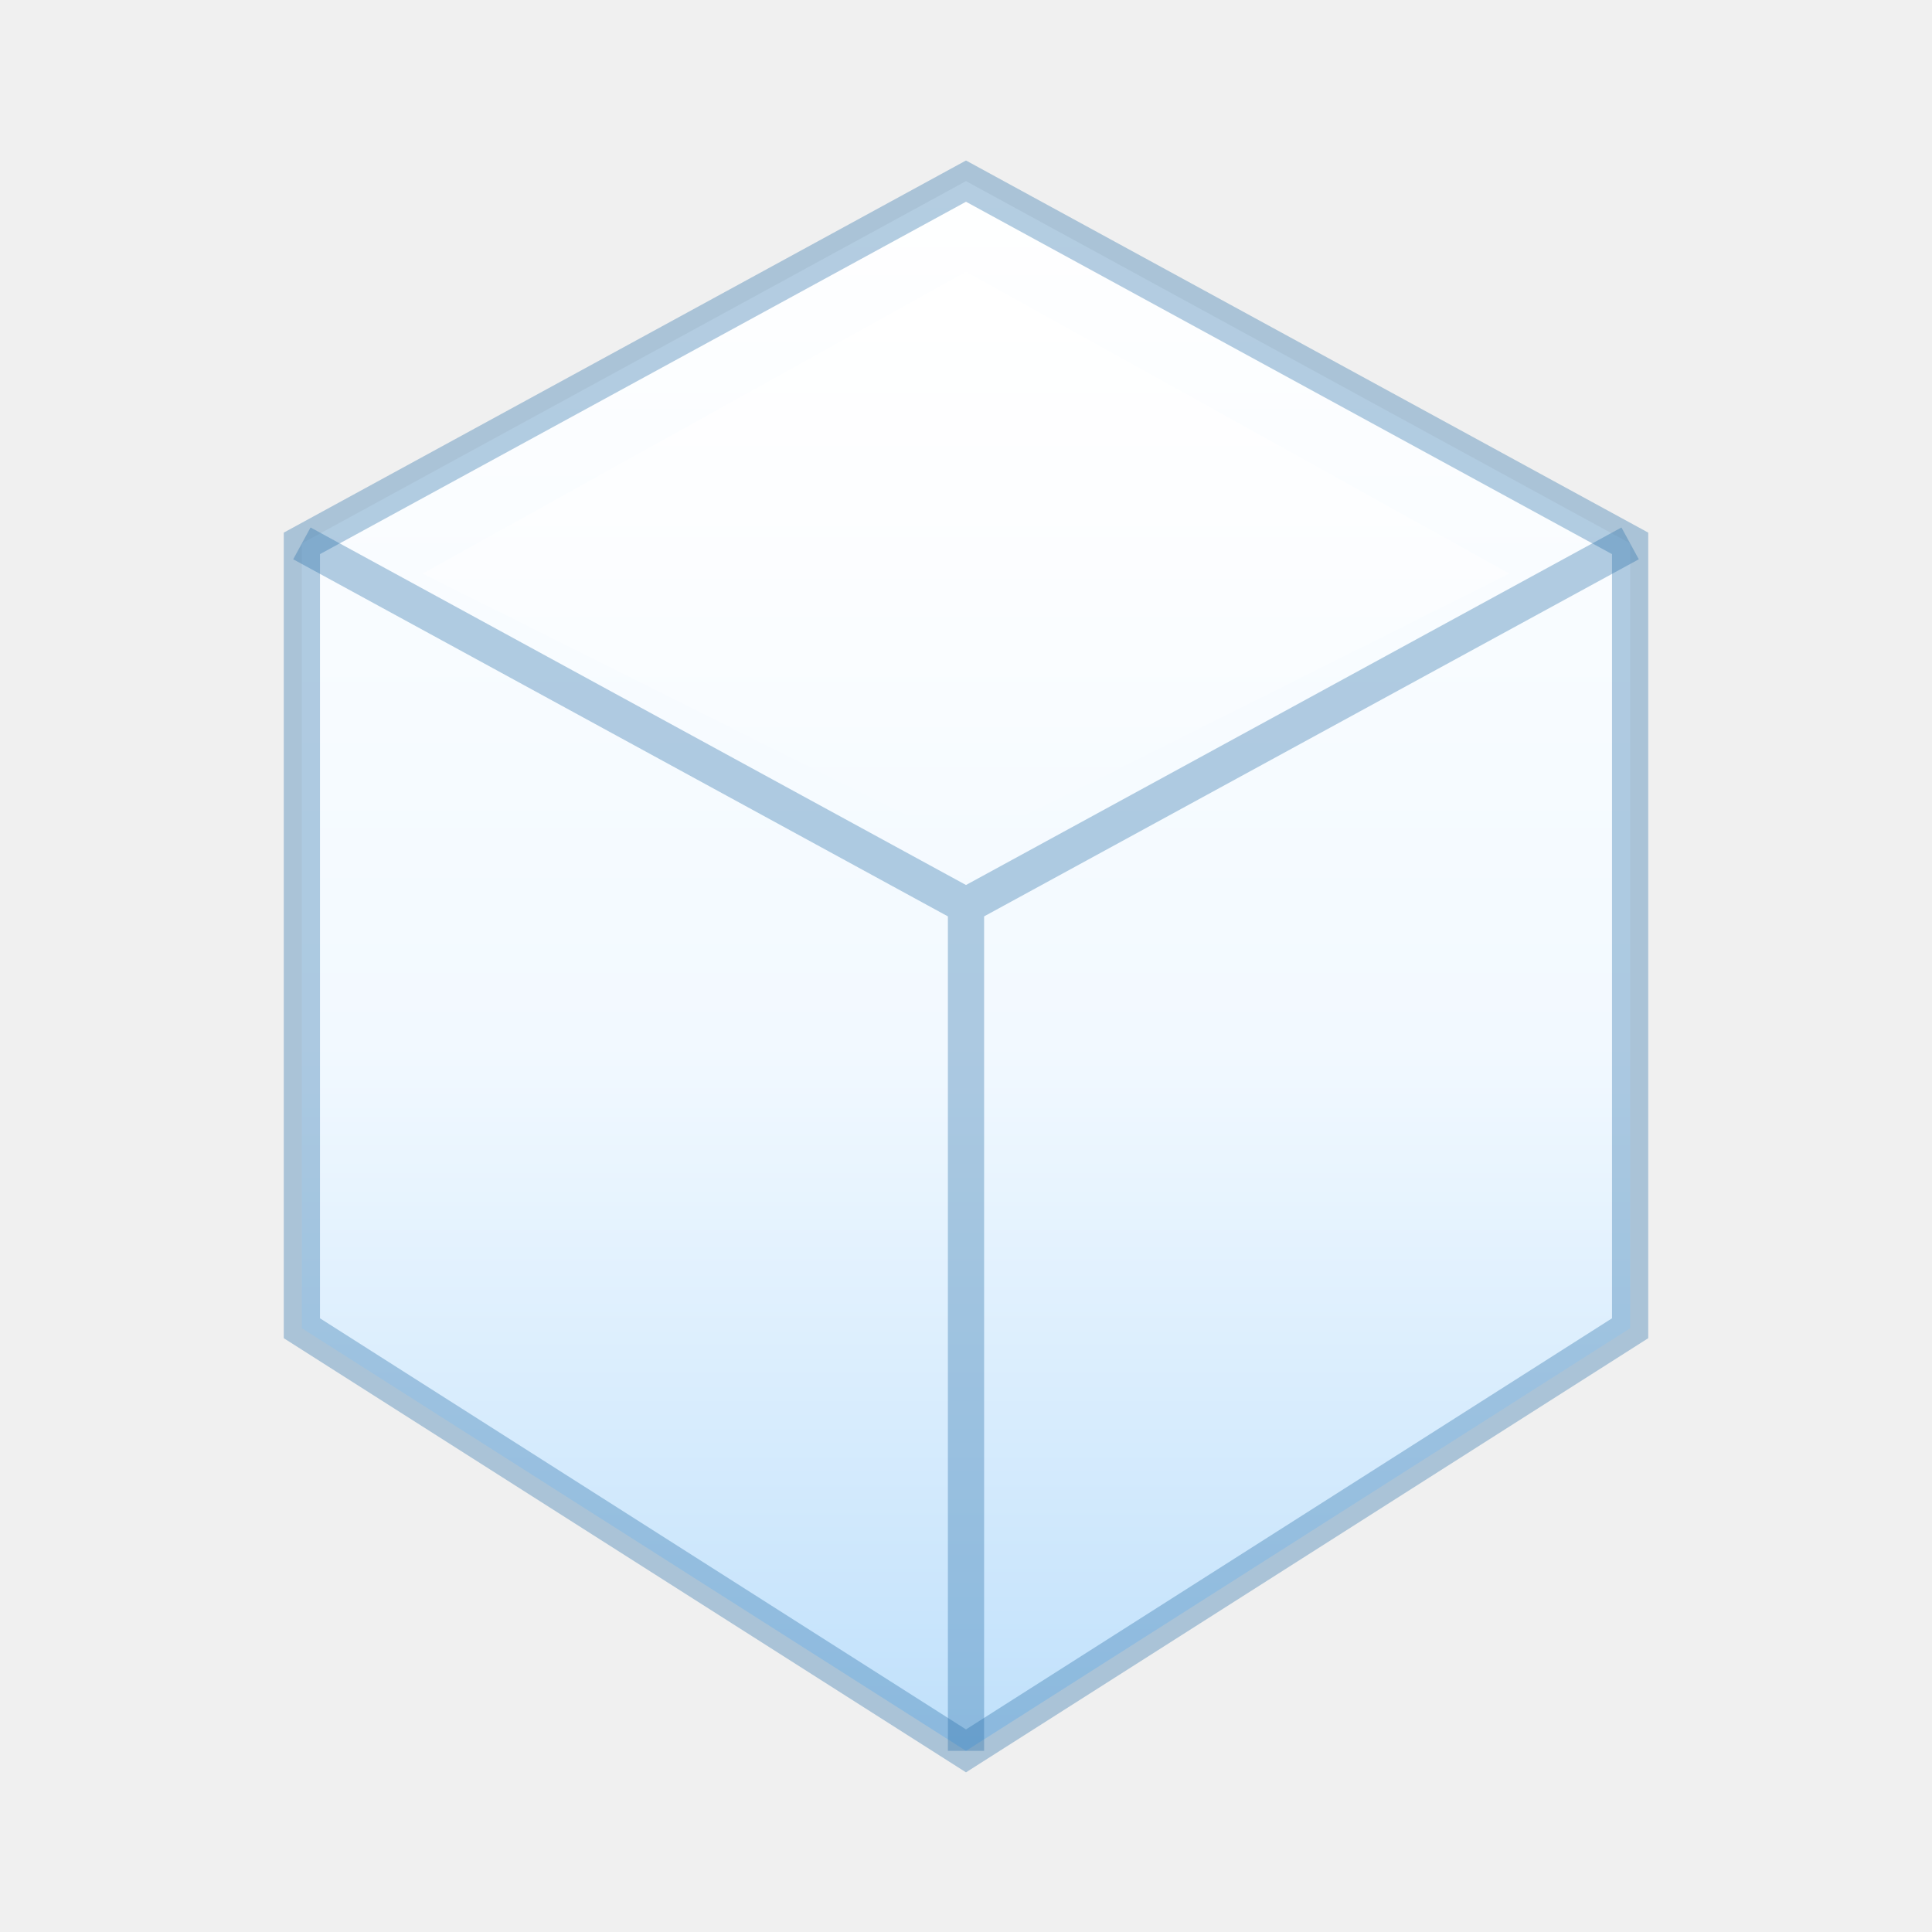
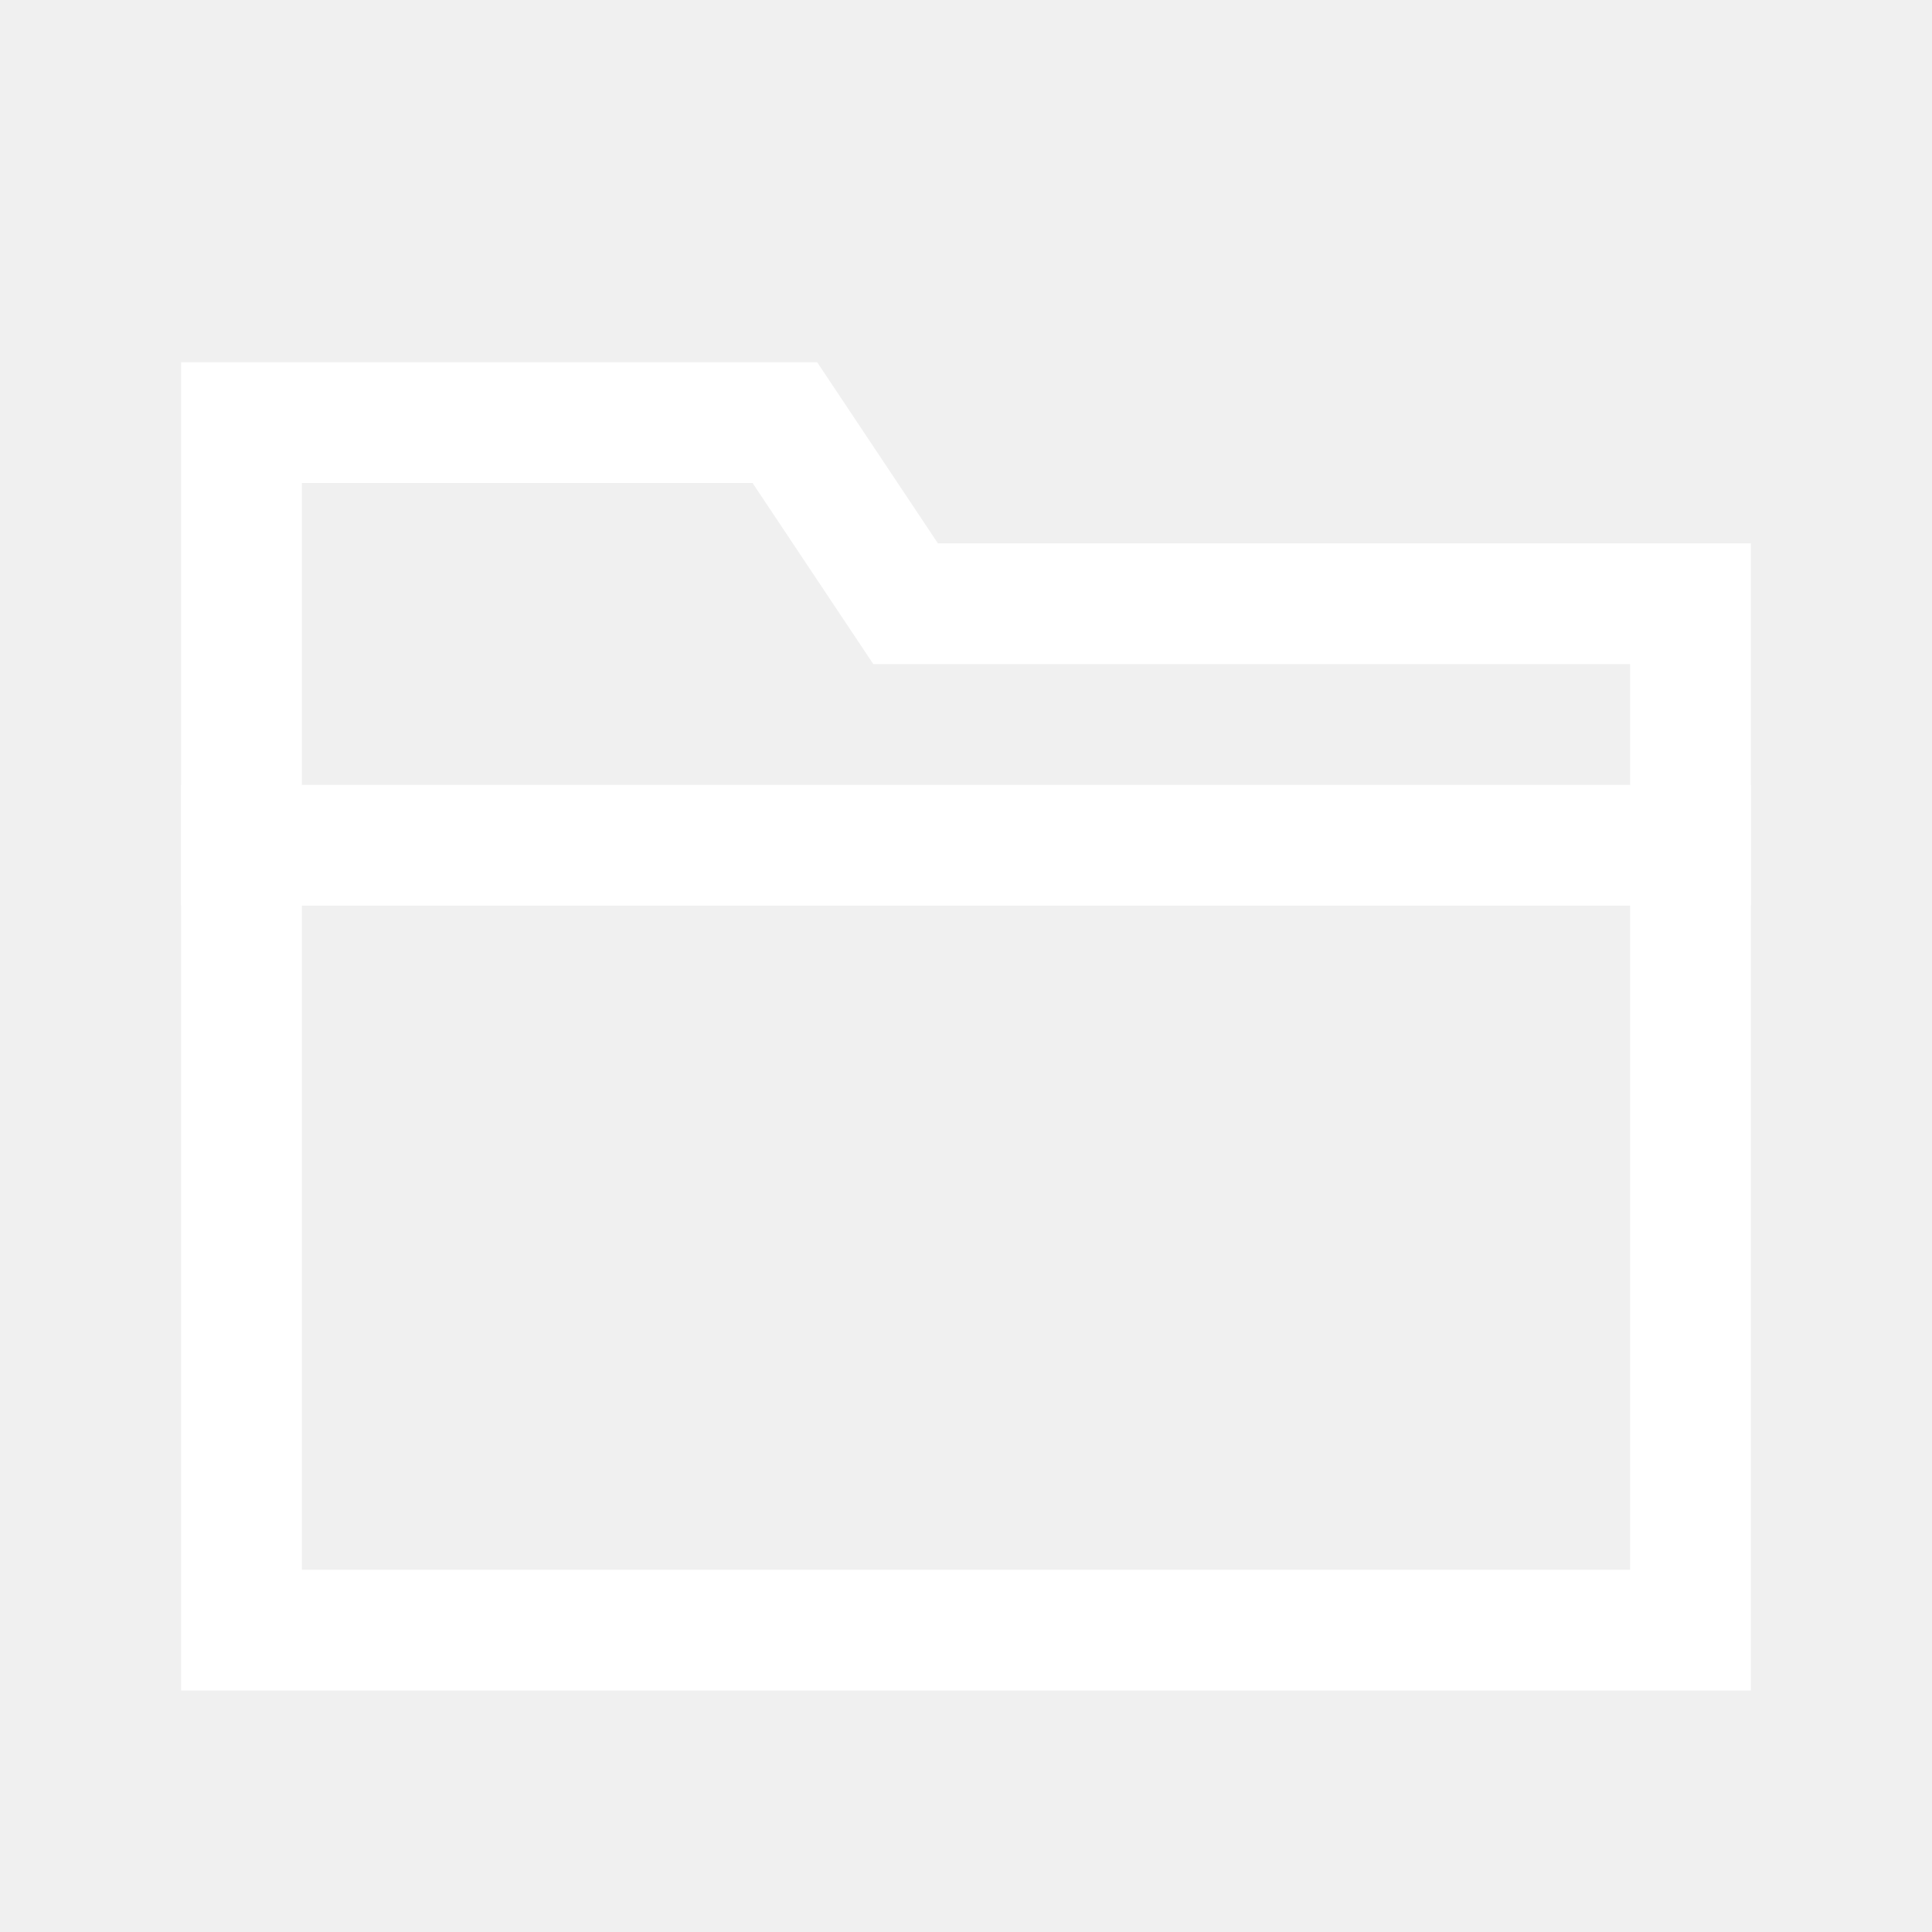
- <svg xmlns="http://www.w3.org/2000/svg" viewBox="0 0 64 64">
-   <defs>
-     <linearGradient id="g" x1="0" y1="0" x2="0" y2="1">
-       <stop offset="0" stop-color="#fff" />
-       <stop offset=".55" stop-color="#f2f9ff" />
-       <stop offset="1" stop-color="#bfe0fb" />
-     </linearGradient>
-     <linearGradient id="h" x1="0" y1="0" x2="0" y2="1">
-       <stop offset="0" stop-color="#fff" stop-opacity=".9" />
-       <stop offset="1" stop-color="#fff" stop-opacity="0" />
-     </linearGradient>
-   </defs>
-   <path d="M32 6l22 12v26L32 58 10 44V18z" fill="url(#g)" stroke="#2a6fa8" stroke-opacity=".35" stroke-width="1.2" />
-   <path d="M10 18l22 12 22-12M32 30v28" fill="none" stroke="#2a6fa8" stroke-opacity=".35" stroke-width="1.2" />
-   <path d="M14 19l18-10 18 10-18 9z" fill="url(#h)" />
+ <svg xmlns="http://www.w3.org/2000/svg" viewBox="0 0 64 64" fill="none" stroke="#fff" stroke-width="4" stroke-linecap="square" stroke-linejoin="miter">
+   <path d="M8 14h18l4 6h26v34H8z" />
+   <path d="M8 28h48" />
</svg>
